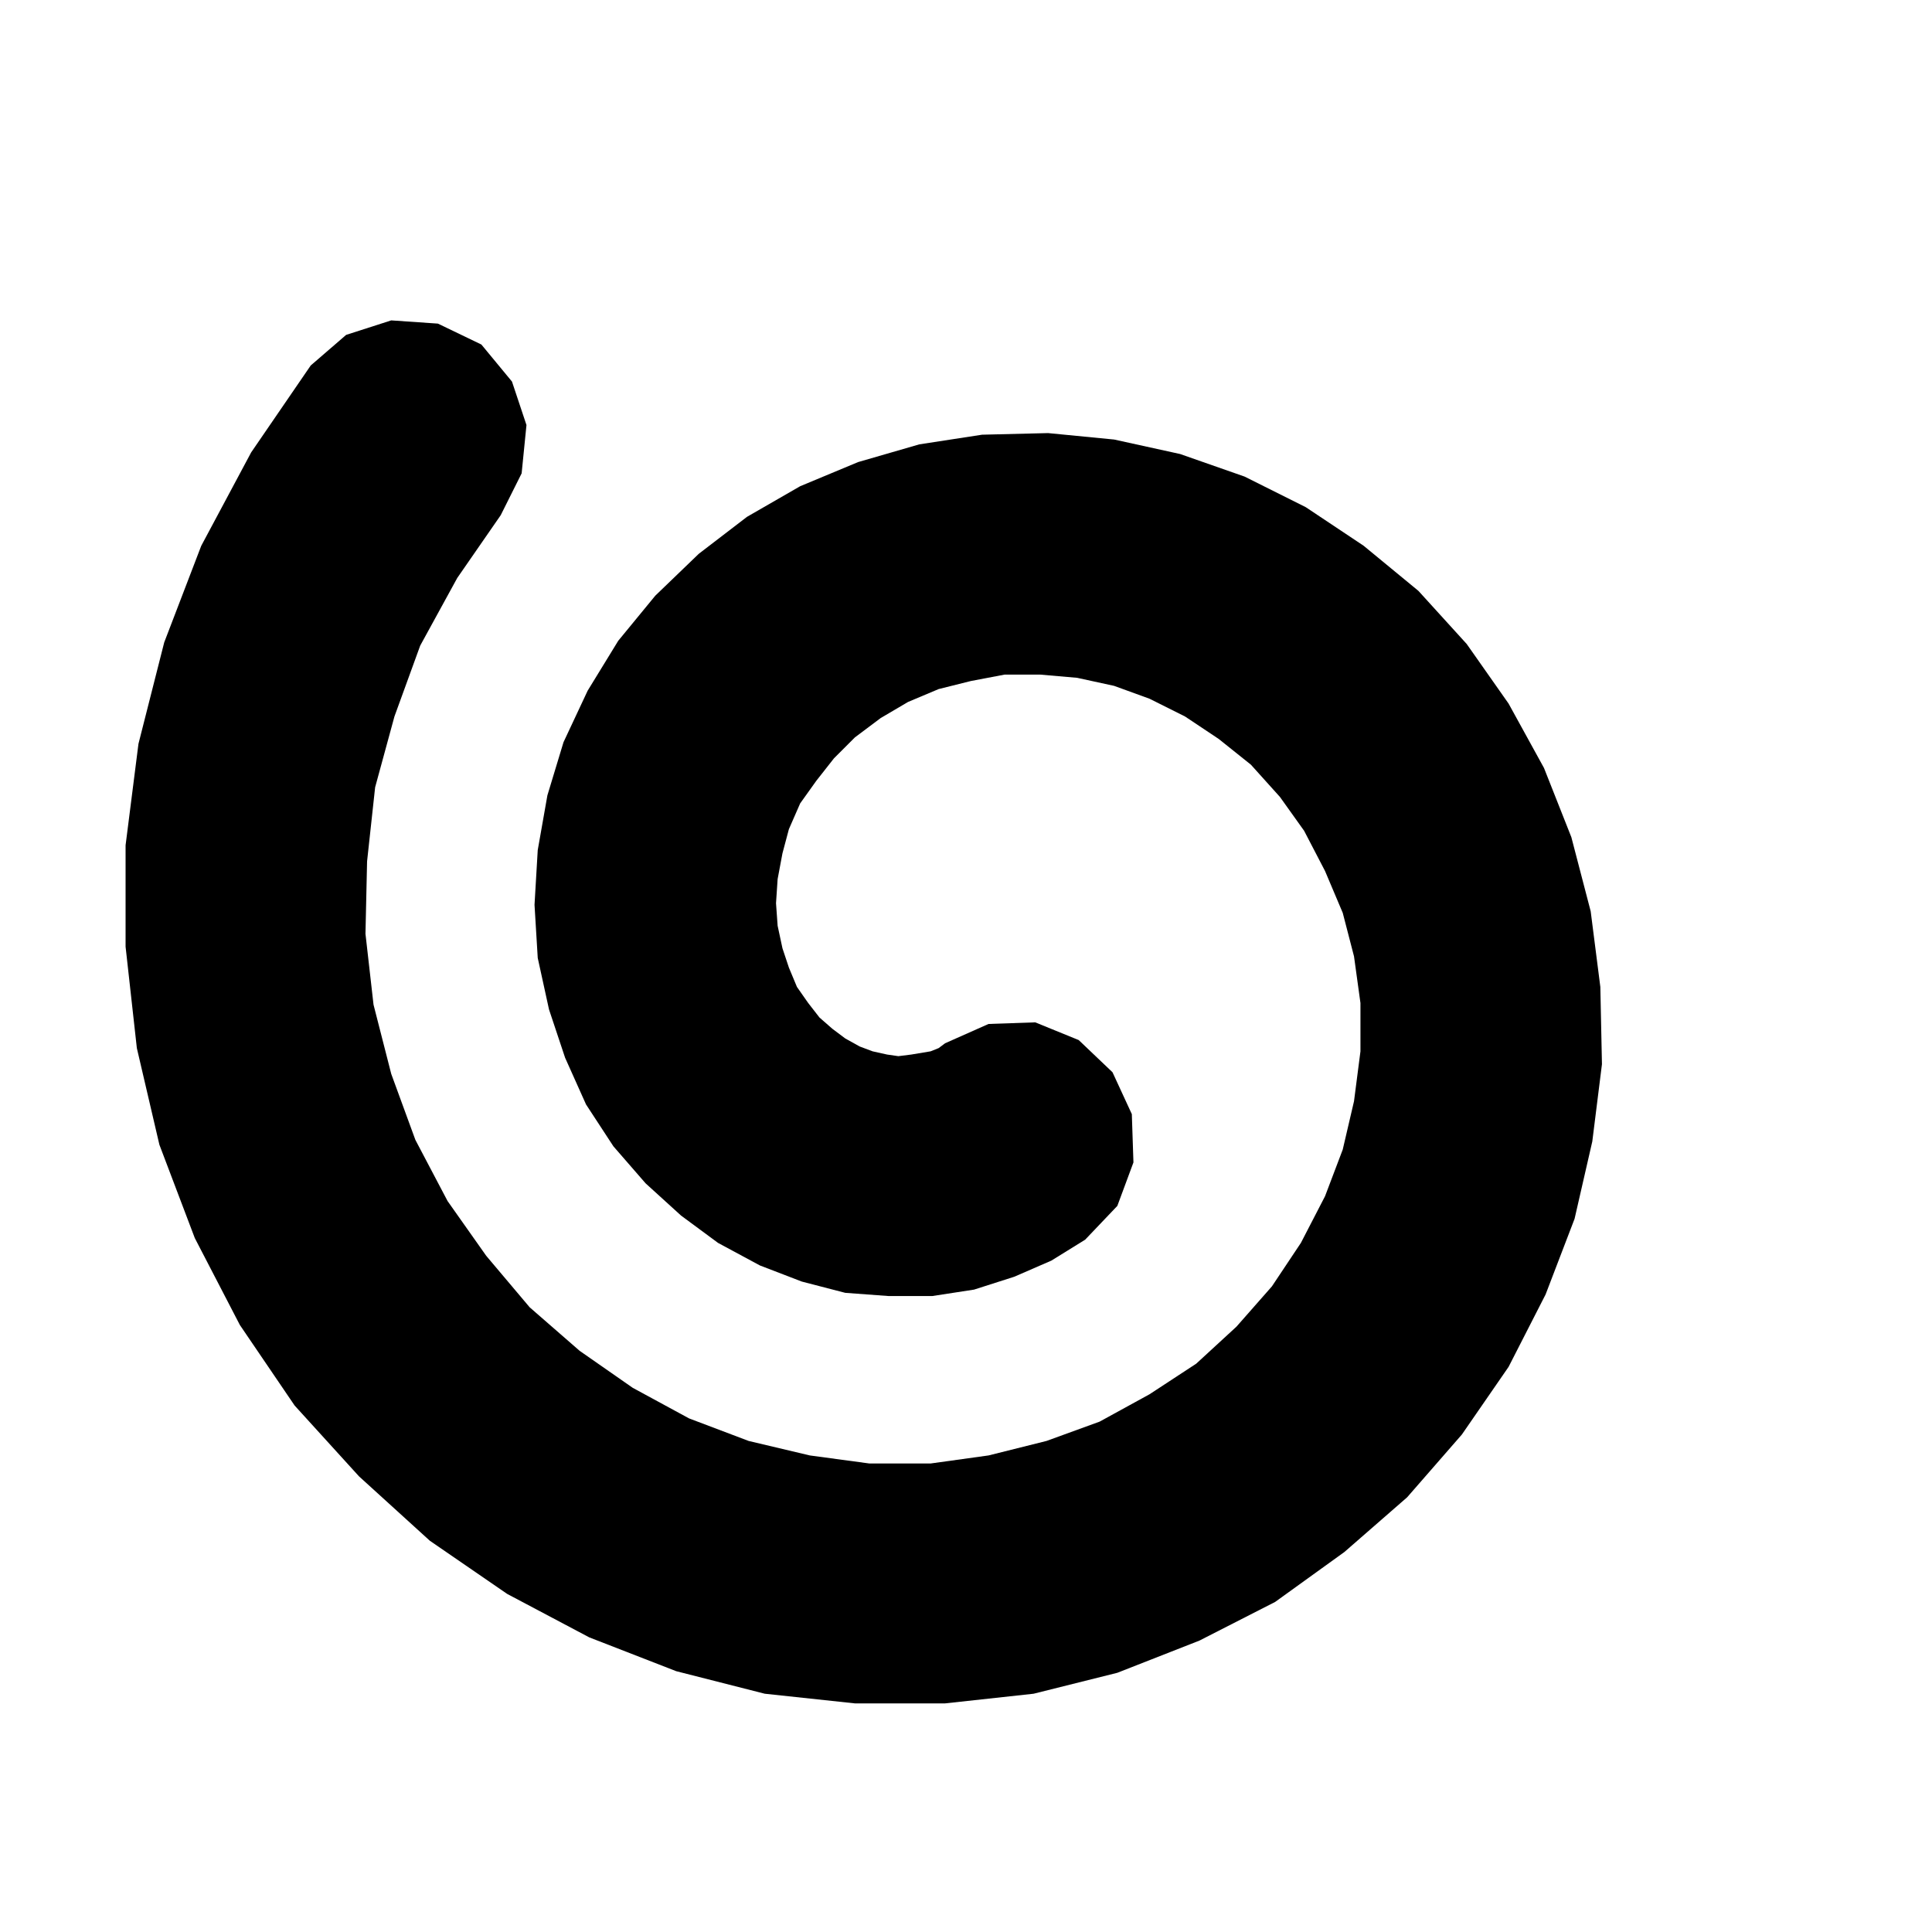
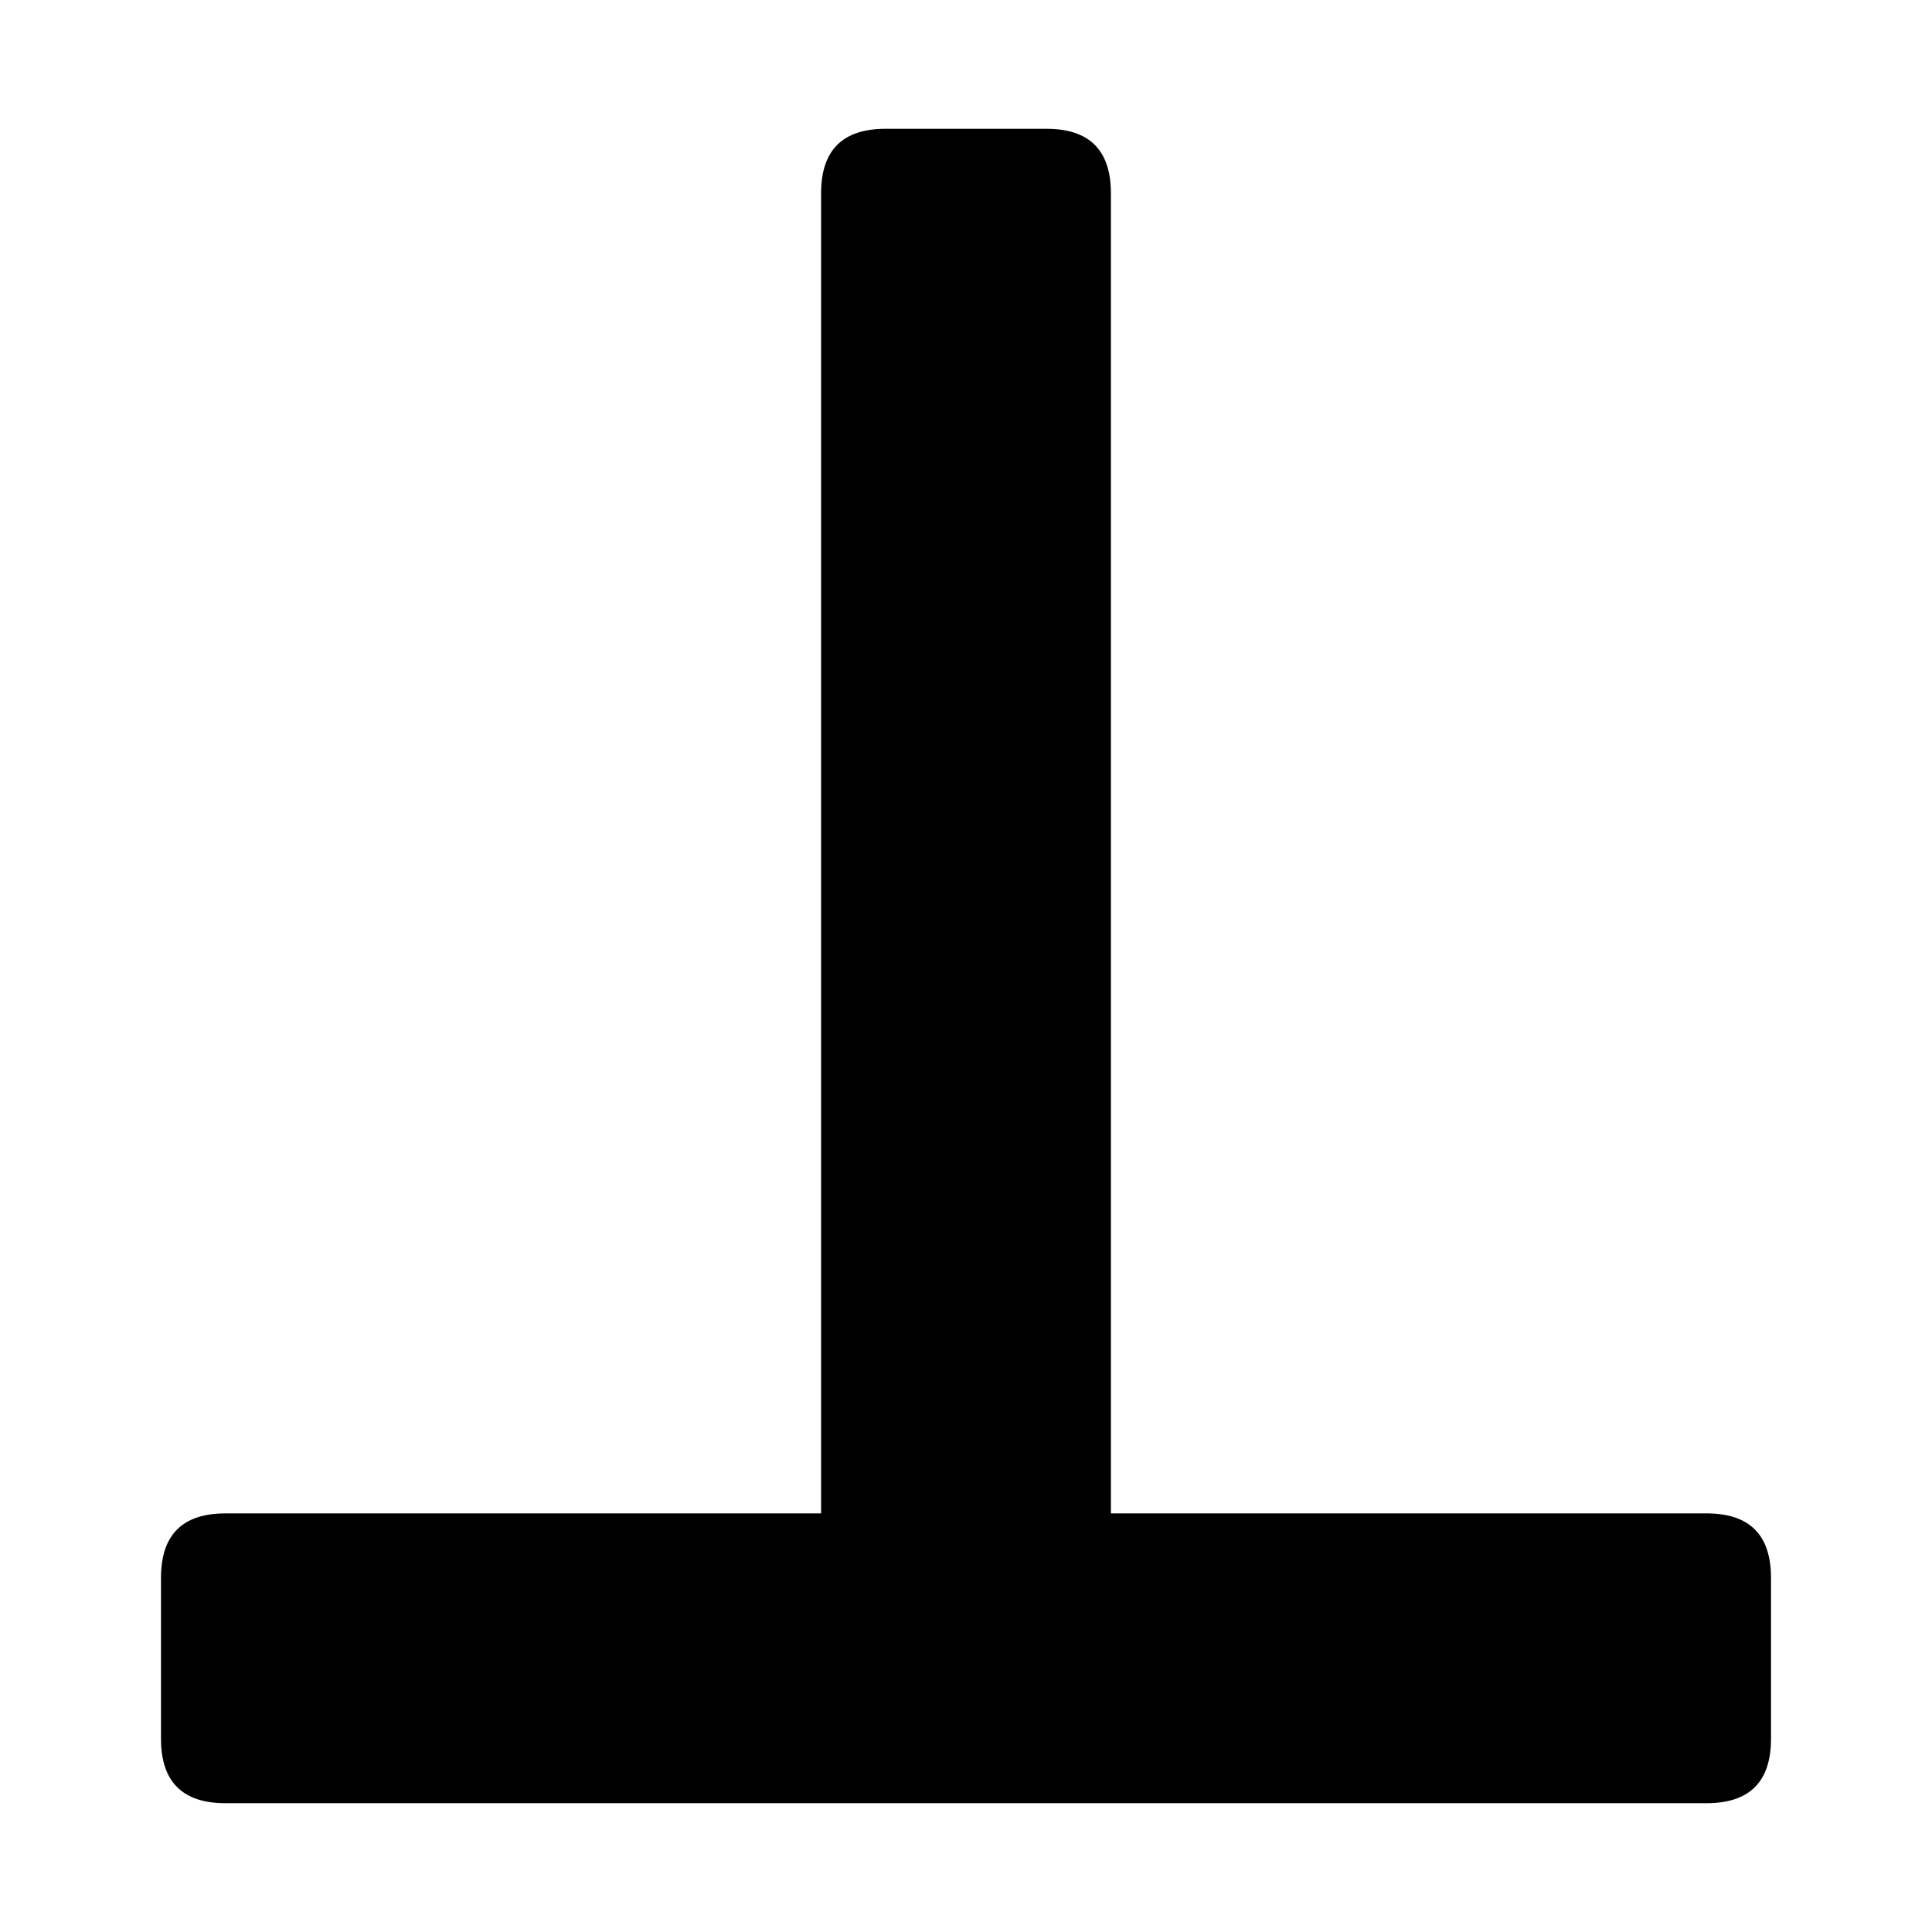
<svg xmlns="http://www.w3.org/2000/svg" viewBox="0 0 120 120">
-   <path fill="#000" d="M 67.4 77.0 L 65.3 78.3 L 63.0 79.3 L 60.5 80.1 L 57.9 80.5 L 55.2 80.5 L 52.5 80.3 L 49.8 79.6 L 47.2 78.6 L 44.6 77.2 L 42.3 75.5 L 40.1 73.5 L 38.1 71.2 L 36.4 68.6 L 35.1 65.7 L 34.1 62.7 L 33.4 59.5 L 33.2 56.2 L 33.4 52.8 L 34.0 49.4 L 35.0 46.1 L 36.5 42.9 L 38.4 39.8 L 40.7 37.0 L 43.4 34.4 L 46.4 32.1 L 49.7 30.2 L 53.3 28.7 L 57.1 27.6 L 61.0 27.0 L 65.1 26.9 L 69.2 27.3 L 73.3 28.2 L 77.3 29.6 L 81.1 31.5 L 84.7 33.9 L 88.1 36.7 L 91.1 40.0 L 93.7 43.7 L 95.9 47.7 L 97.6 52.0 L 98.8 56.6 L 99.4 61.3 L 99.5 66.1 L 98.9 70.9 L 97.8 75.7 L 96.0 80.4 L 93.7 84.9 L 90.8 89.1 L 87.4 93.0 L 83.5 96.4 L 79.2 99.5 L 74.5 101.9 L 69.4 103.9 L 64.2 105.2 L 58.7 105.8 L 53.1 105.8 L 47.5 105.2 L 42.0 103.8 L 36.6 101.7 L 31.5 99.0 L 26.7 95.7 L 22.3 91.7 L 18.3 87.3 L 14.9 82.3 L 12.1 76.9 L 9.9 71.1 L 8.5 65.1 L 7.8 58.8 L 7.8 52.5 L 8.6 46.2 L 10.2 39.9 L 12.5 33.9 L 15.6 28.1 L 19.3 22.7 L 21.5 20.8 L 24.3 19.9 L 27.2 20.1 L 29.9 21.4 L 31.8 23.7 L 32.7 26.4 L 32.4 29.4 L 31.1 32.0 L 28.4 35.9 L 26.1 40.1 L 24.5 44.5 L 23.3 48.9 L 22.8 53.5 L 22.7 58.0 L 23.2 62.4 L 24.3 66.7 L 25.8 70.8 L 27.8 74.6 L 30.2 78.0 L 32.9 81.2 L 36.0 83.9 L 39.3 86.2 L 42.8 88.1 L 46.5 89.5 L 50.3 90.4 L 54.0 90.9 L 57.8 90.9 L 61.4 90.4 L 65.0 89.5 L 68.3 88.3 L 71.4 86.6 L 74.3 84.7 L 76.8 82.4 L 79.0 79.9 L 80.8 77.2 L 82.3 74.3 L 83.4 71.4 L 84.1 68.4 L 84.5 65.3 L 84.5 62.3 L 84.1 59.4 L 83.4 56.7 L 82.3 54.1 L 81.0 51.6 L 79.5 49.5 L 77.7 47.5 L 75.7 45.9 L 73.6 44.5 L 71.4 43.4 L 69.2 42.6 L 66.9 42.1 L 64.6 41.9 L 62.4 41.9 L 60.3 42.3 L 58.3 42.8 L 56.4 43.6 L 54.7 44.6 L 53.1 45.8 L 51.8 47.1 L 50.7 48.5 L 49.7 49.9 L 49.0 51.5 L 48.6 53.0 L 48.3 54.6 L 48.2 56.1 L 48.3 57.5 L 48.6 58.9 L 49.0 60.1 L 49.5 61.3 L 50.2 62.3 L 50.9 63.2 L 51.7 63.9 L 52.5 64.5 L 53.4 65.0 L 54.2 65.3 L 55.1 65.5 L 55.8 65.6 L 56.6 65.5 L 57.2 65.4 L 57.8 65.3 L 58.3 65.1 L 58.7 64.8 L 61.4 63.6 L 64.3 63.5 L 67.0 64.6 L 69.1 66.6 L 70.3 69.2 L 70.4 72.2 L 69.4 74.9 Z" />
+   <path fill="#000" d="M 55 8 L 65 8 Q 69 8 69 12 L 69 94 Q 69 98 65 98 L 55 98 Q 51 98 51 94 L 51 12 Q 51 8 55 8 Z M 14 94 L 106 94 Q 110 94 110 98 L 110 108 Q 110 112 106 112 L 14 112 Q 10 112 10 108 L 10 98 Q 10 94 14 94 Z" />
</svg>
